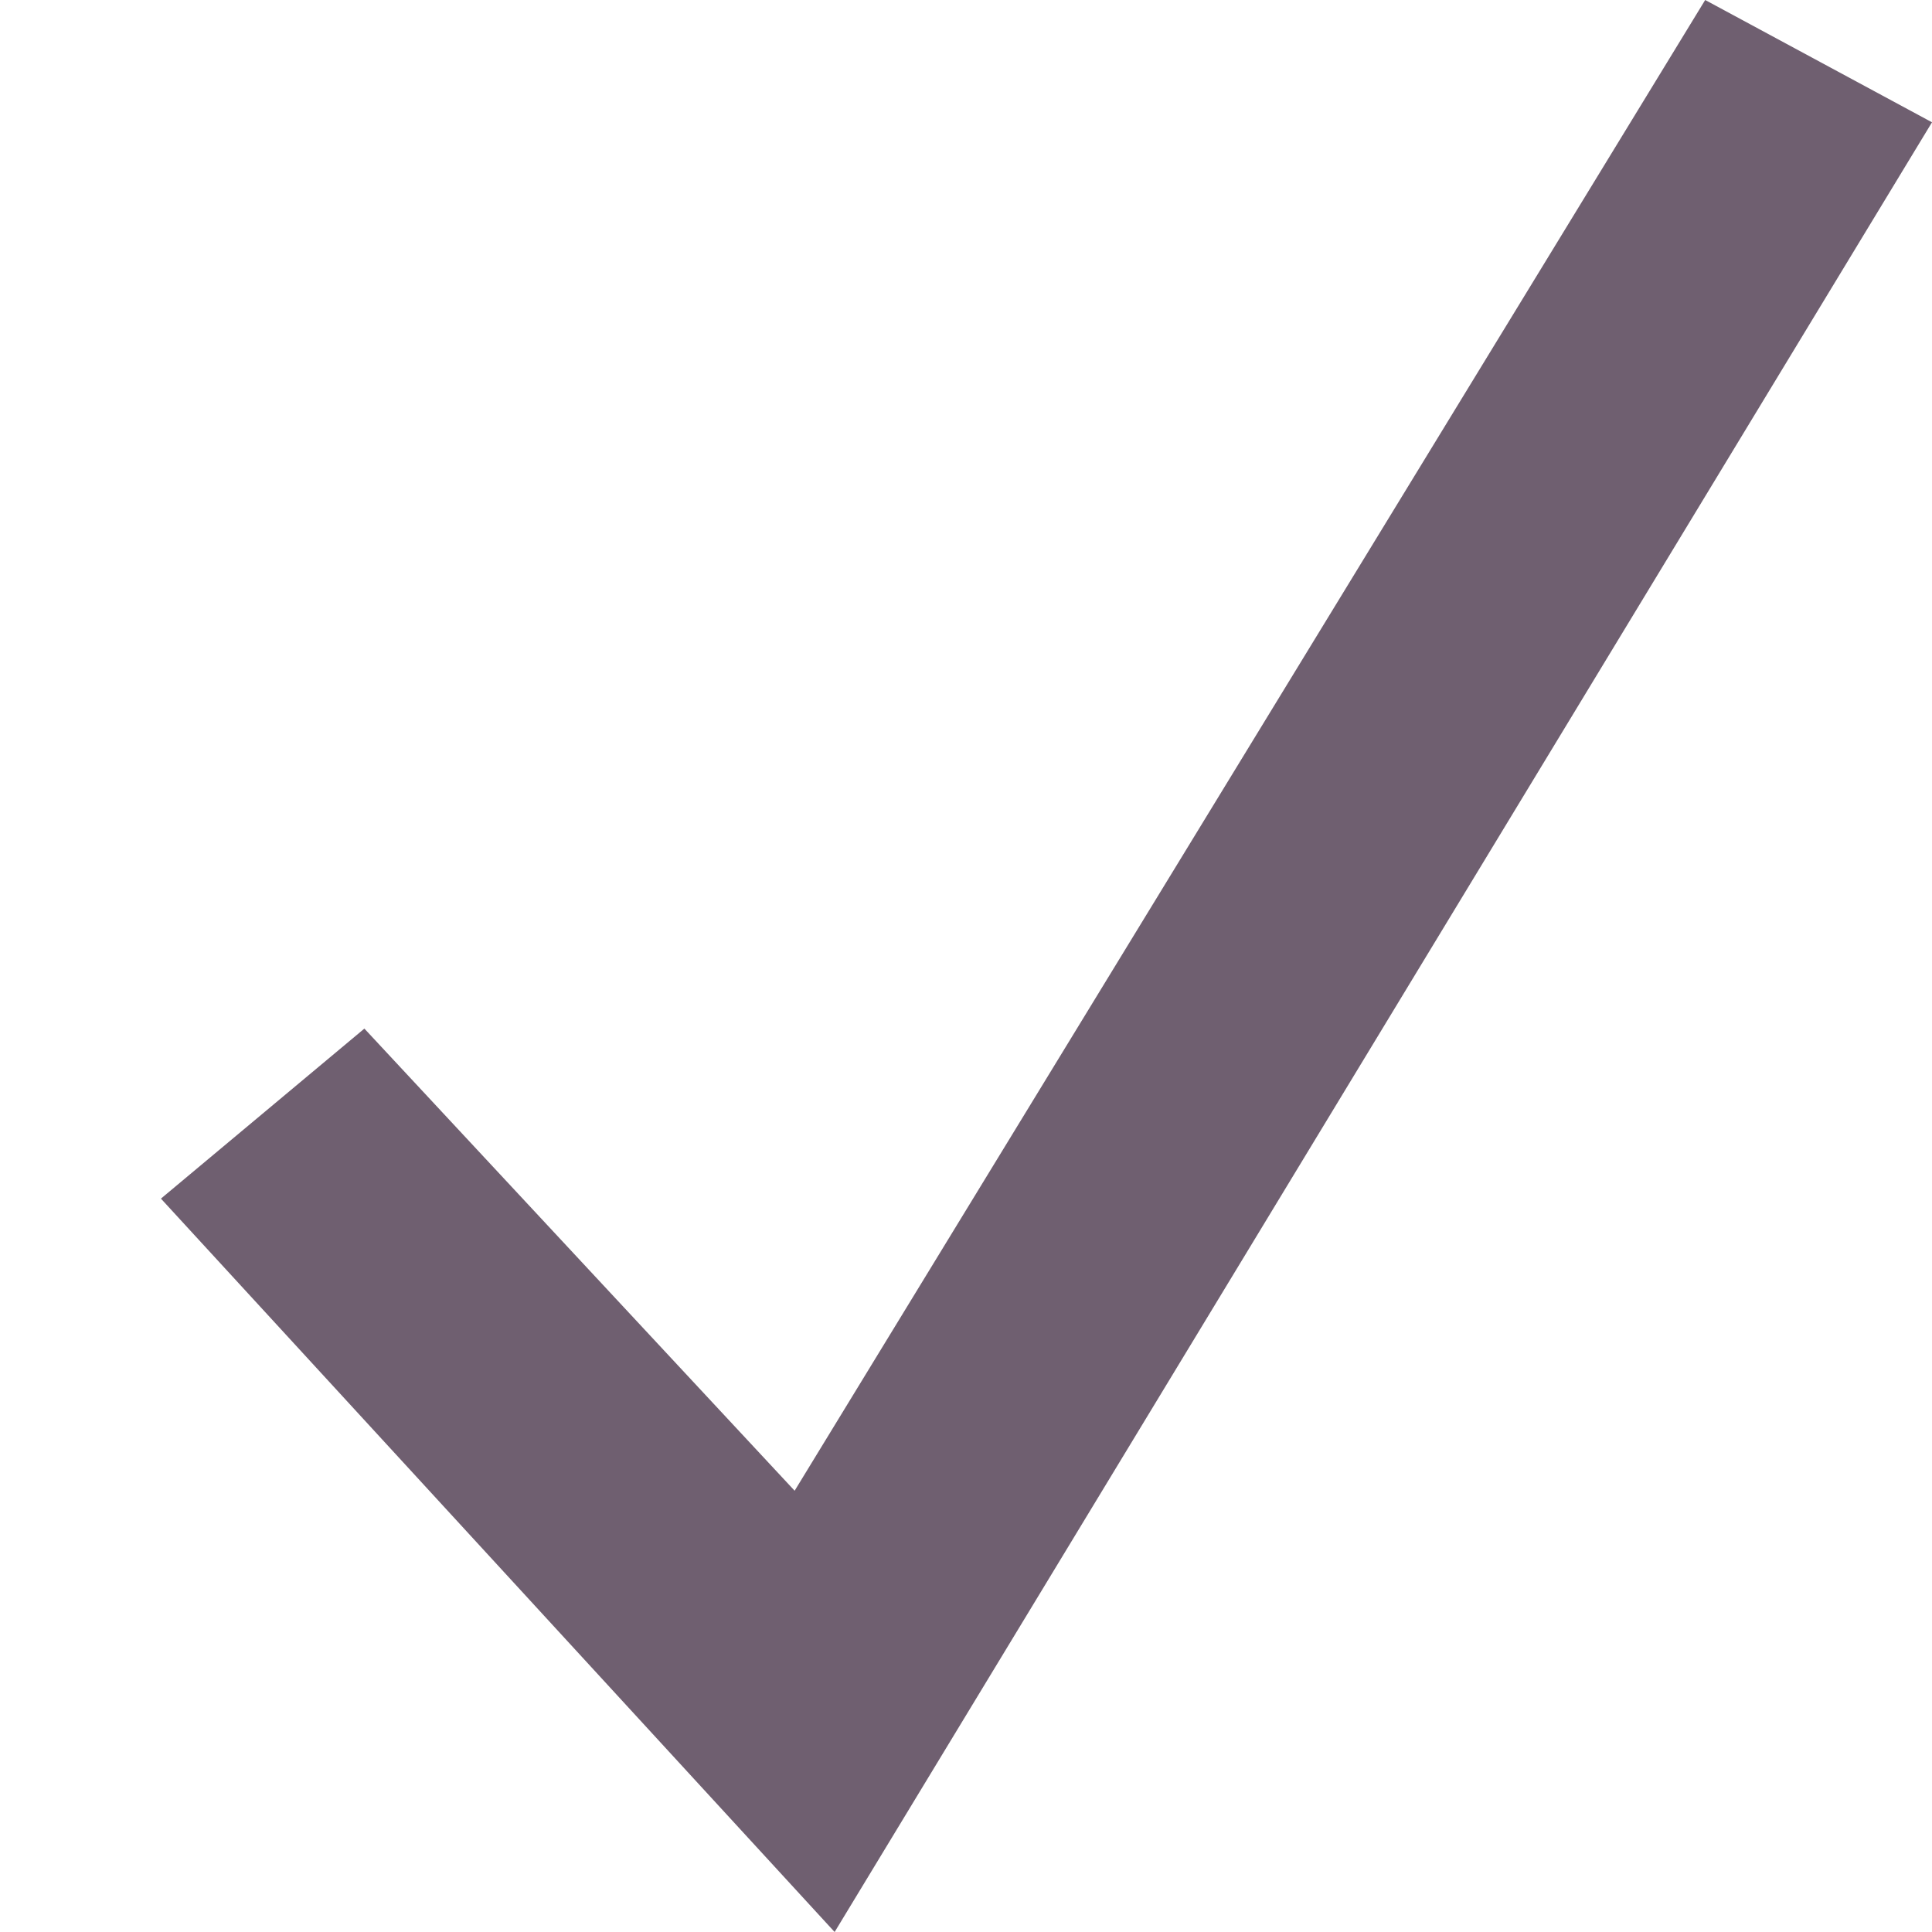
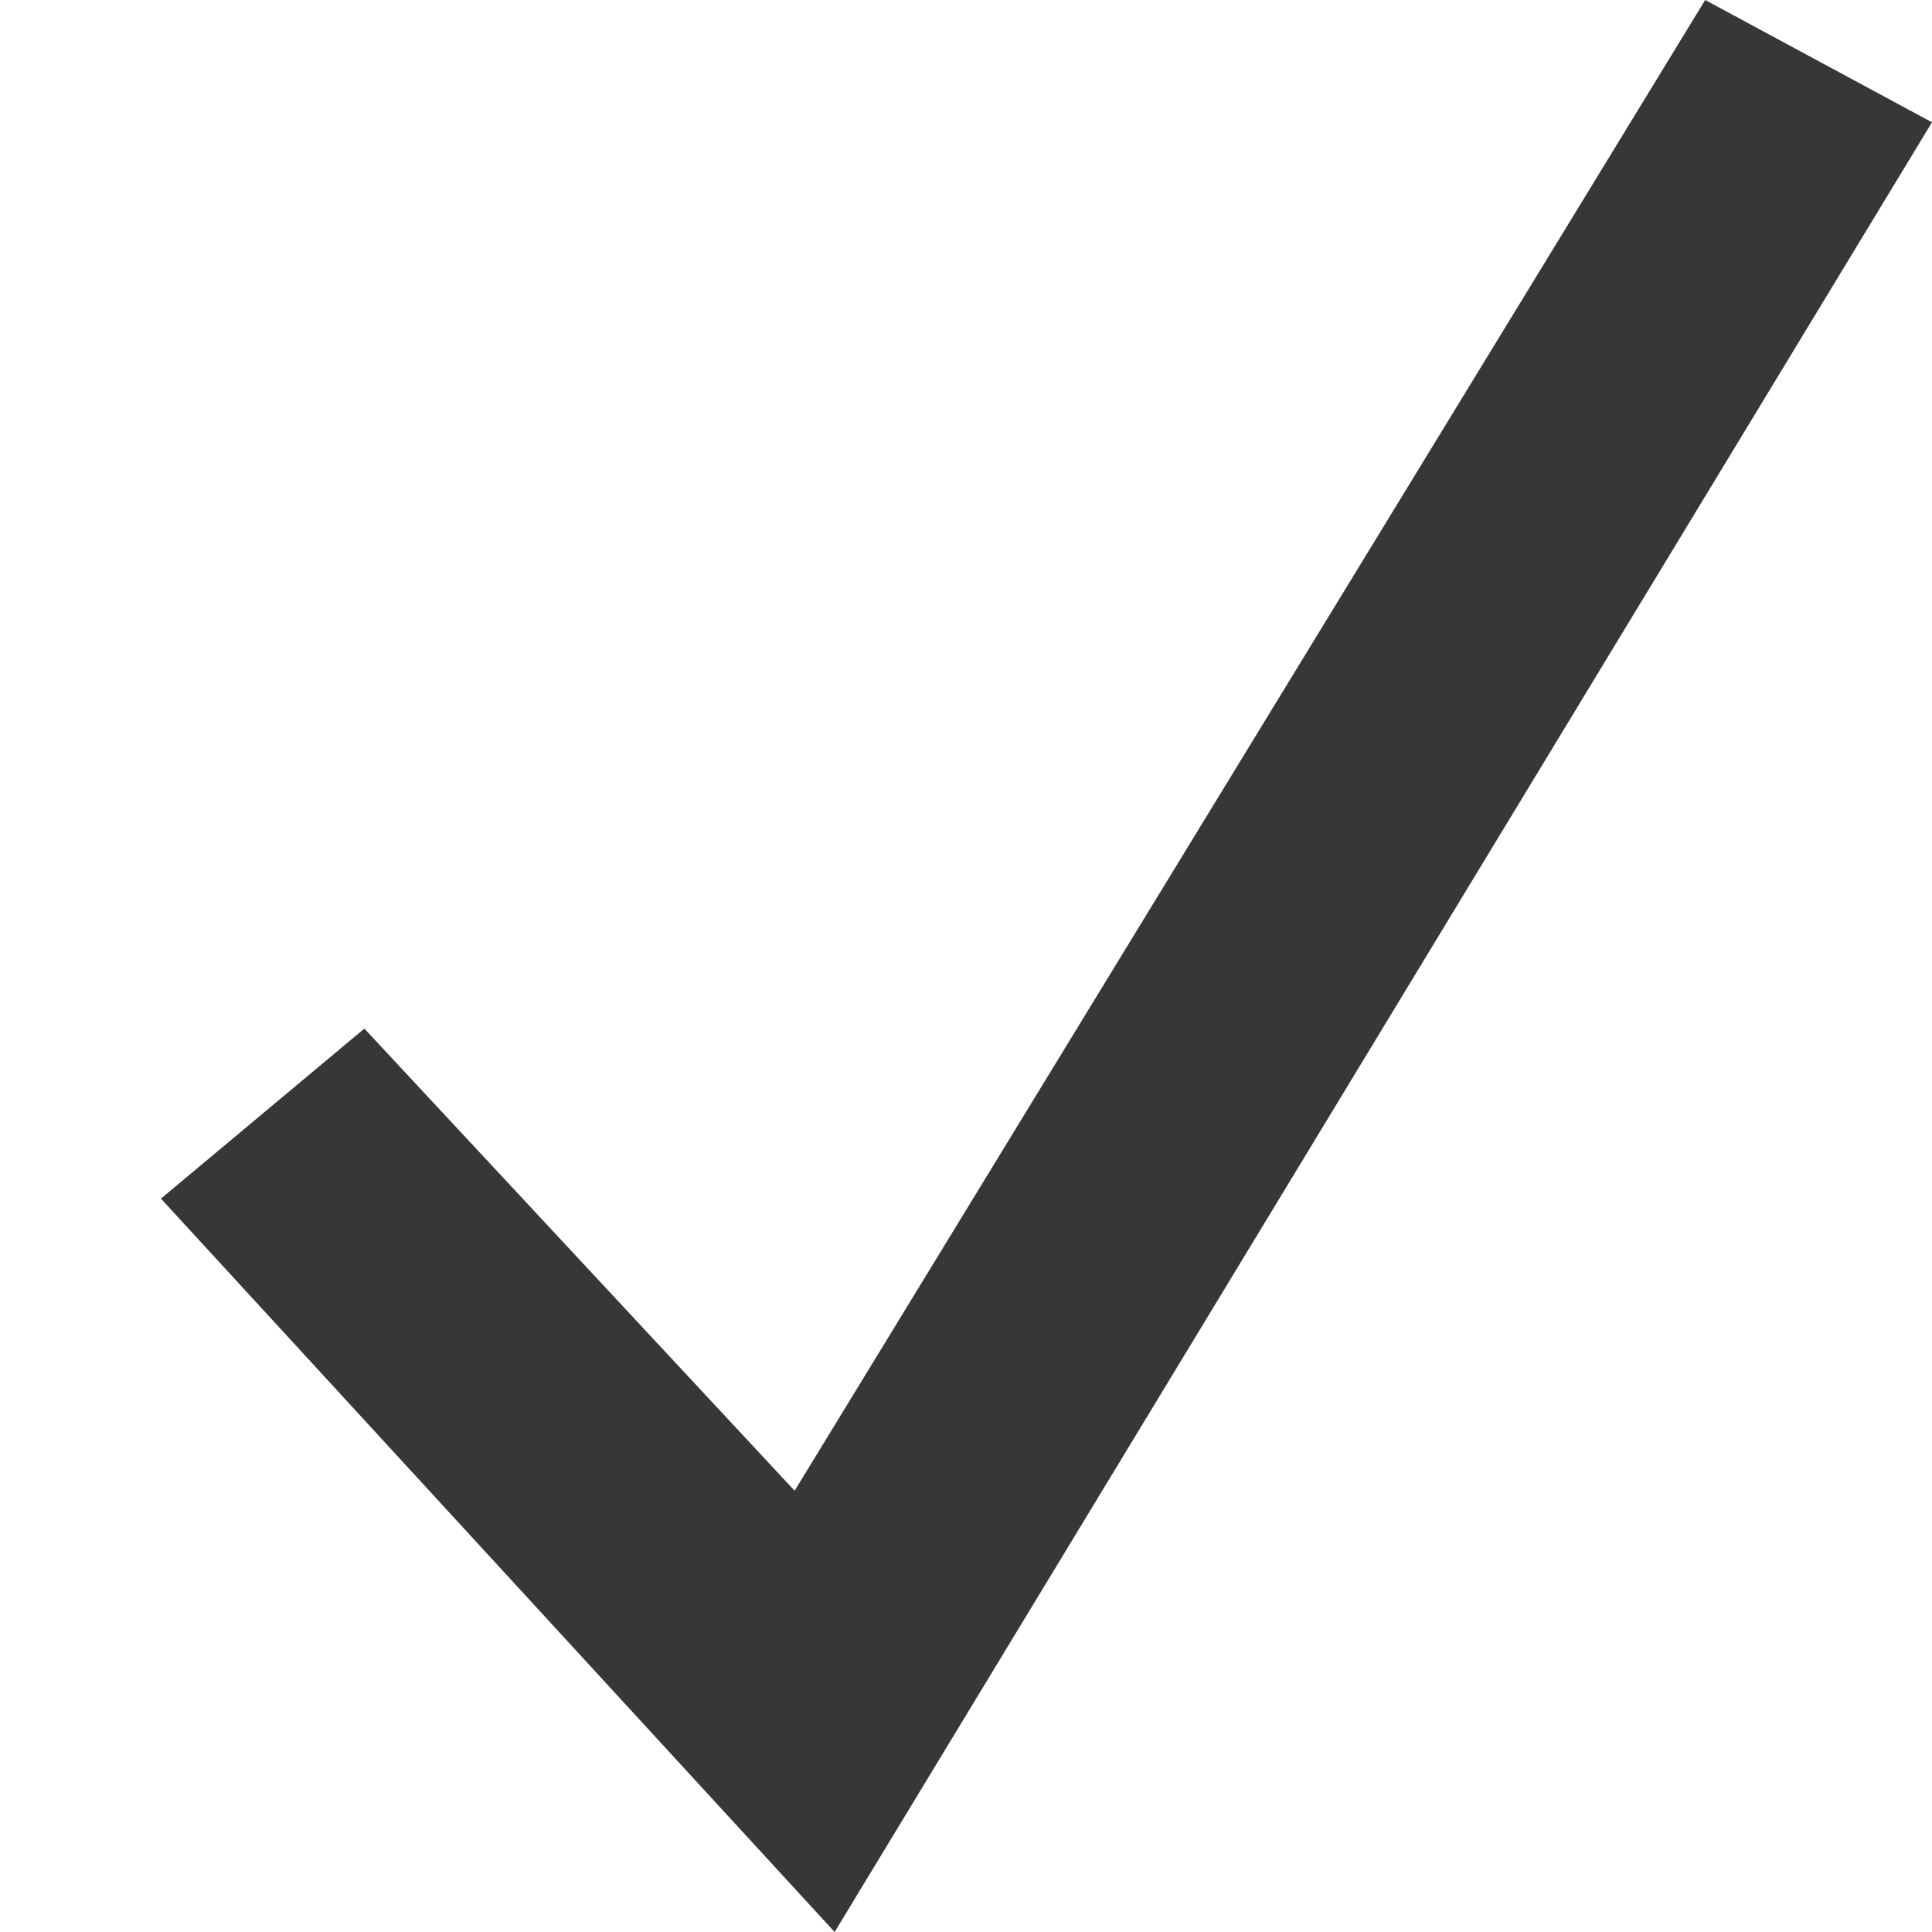
<svg xmlns="http://www.w3.org/2000/svg" width="10" height="10" viewBox="0 0 10 10" fill="none">
-   <path d="M10 0.633L4.32 10L0.833 6.204L1.886 5.324L4.113 7.716L8.826 0L10 0.633Z" fill="#6F5F70" />
+   <path d="M10 0.633L4.32 10L0.833 6.204L1.886 5.324L4.113 7.716L8.826 0L10 0.633Z" fill="#373737" />
</svg>
